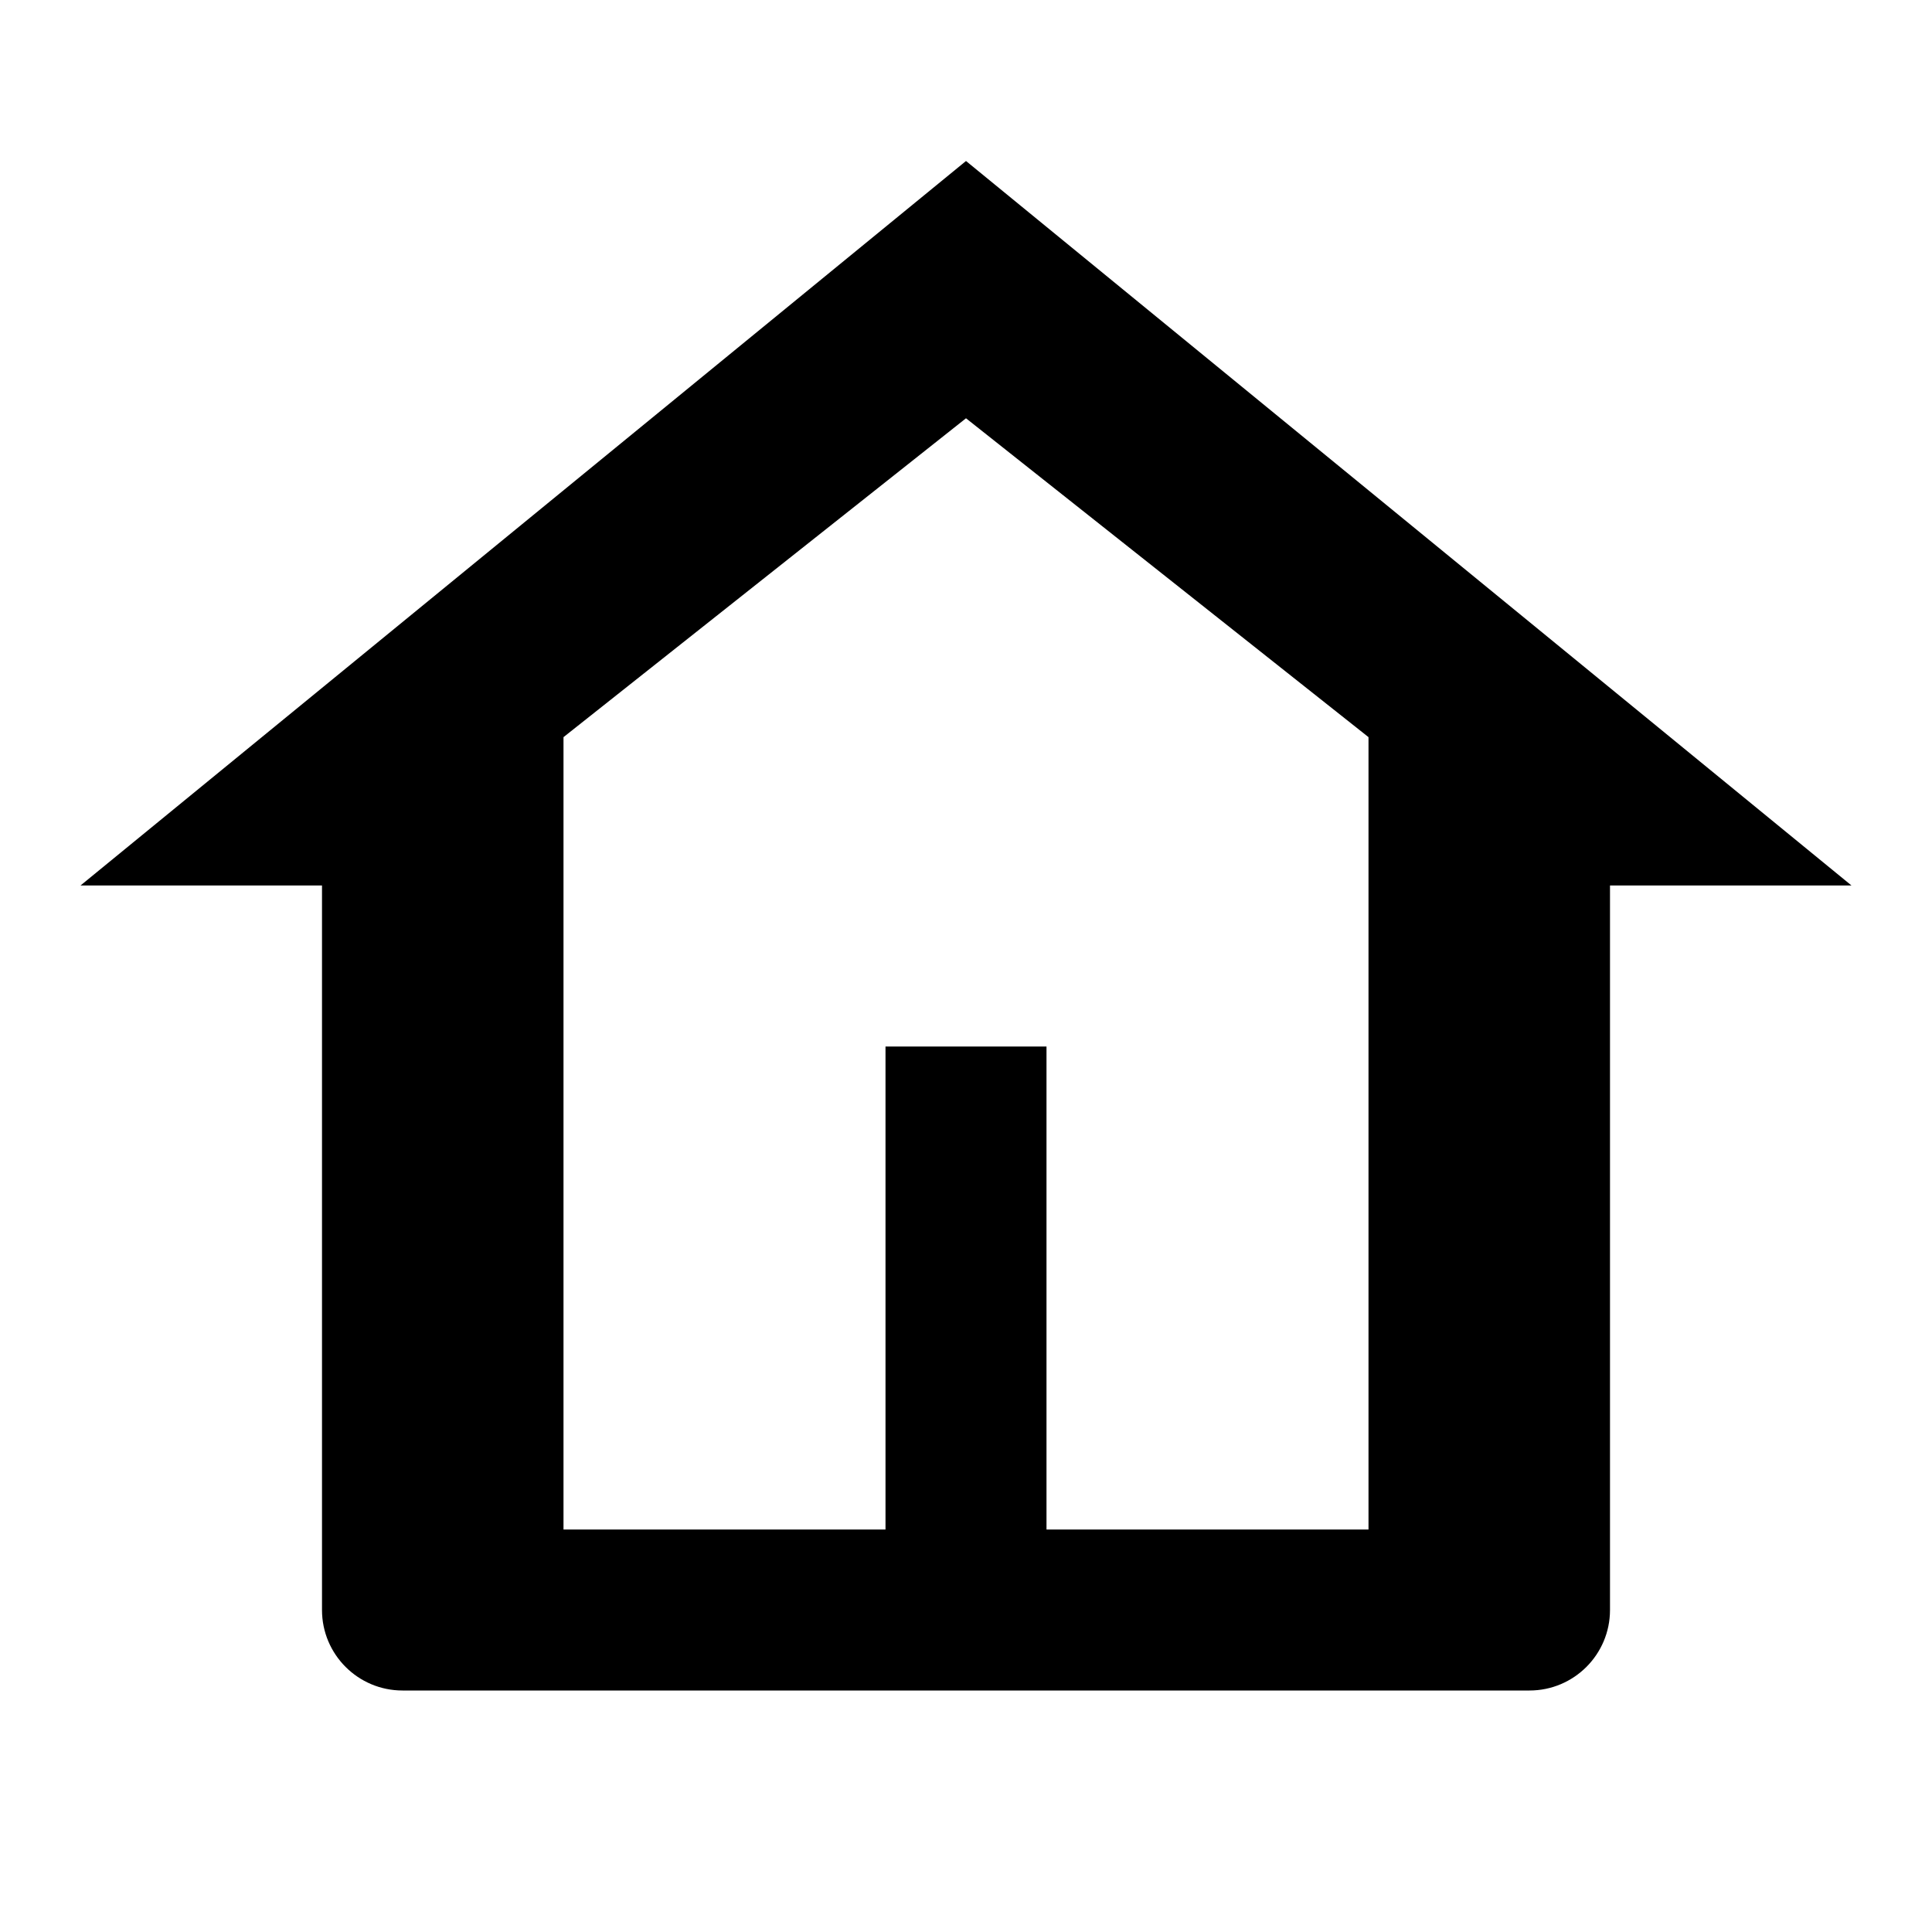
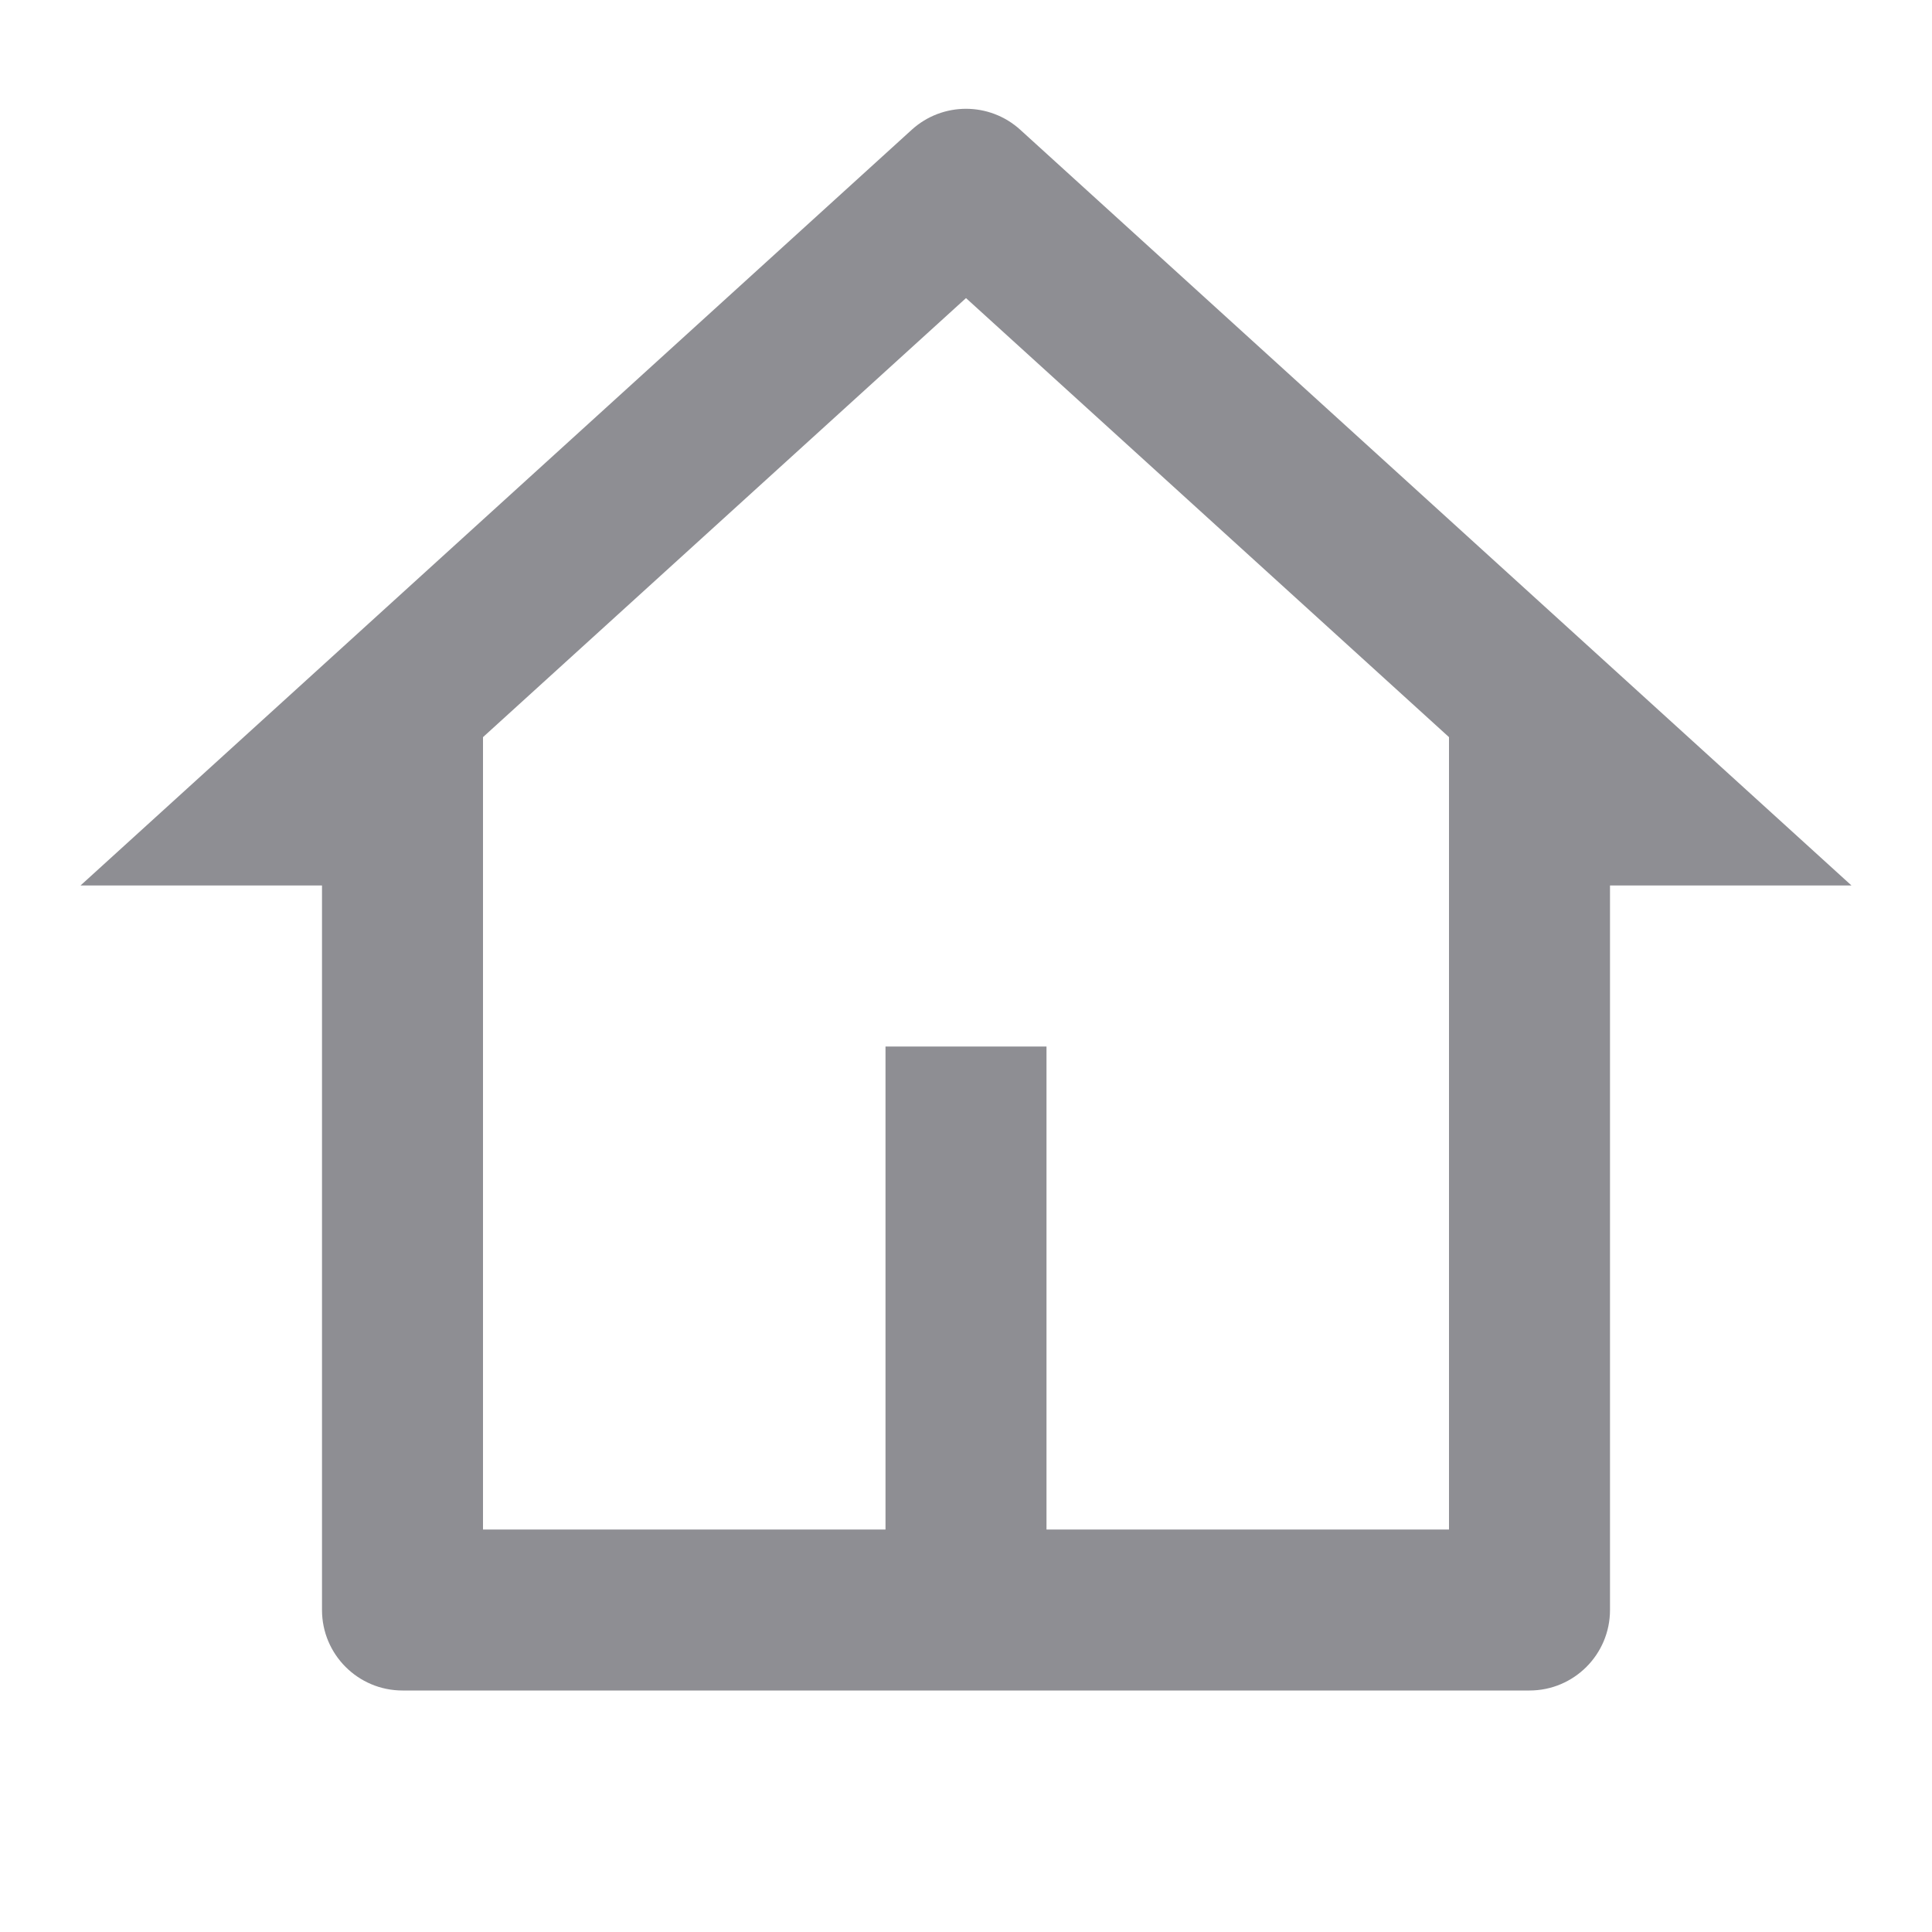
- <svg xmlns="http://www.w3.org/2000/svg" viewBox="0 0 24 24" width="24" height="24">
-   <path fill="currentColor" d="M19 21H5C4.448 21 4 20.552 4 20V11L1 11L12 2L23 11H20V20C20 20.552 19.552 21 19 21ZM13 19H17V9.157L12 5.196L7 9.157V19H11V13H13V19Z" />
+ <svg xmlns="http://www.w3.org/2000/svg" viewBox="0 0 24 24" fill="rgba(142,142,147,1)">
+   <path d="M19 21H5C4.448 21 4 20.552 4 20V11L1 11L11.327 1.611C11.709 1.265 12.291 1.265 12.673 1.611L23 11L20 11V20C20 20.552 19.552 21 19 21ZM13 19H18V9.157L12 3.703L6 9.157V19H11V13H13V19Z" />
</svg>
